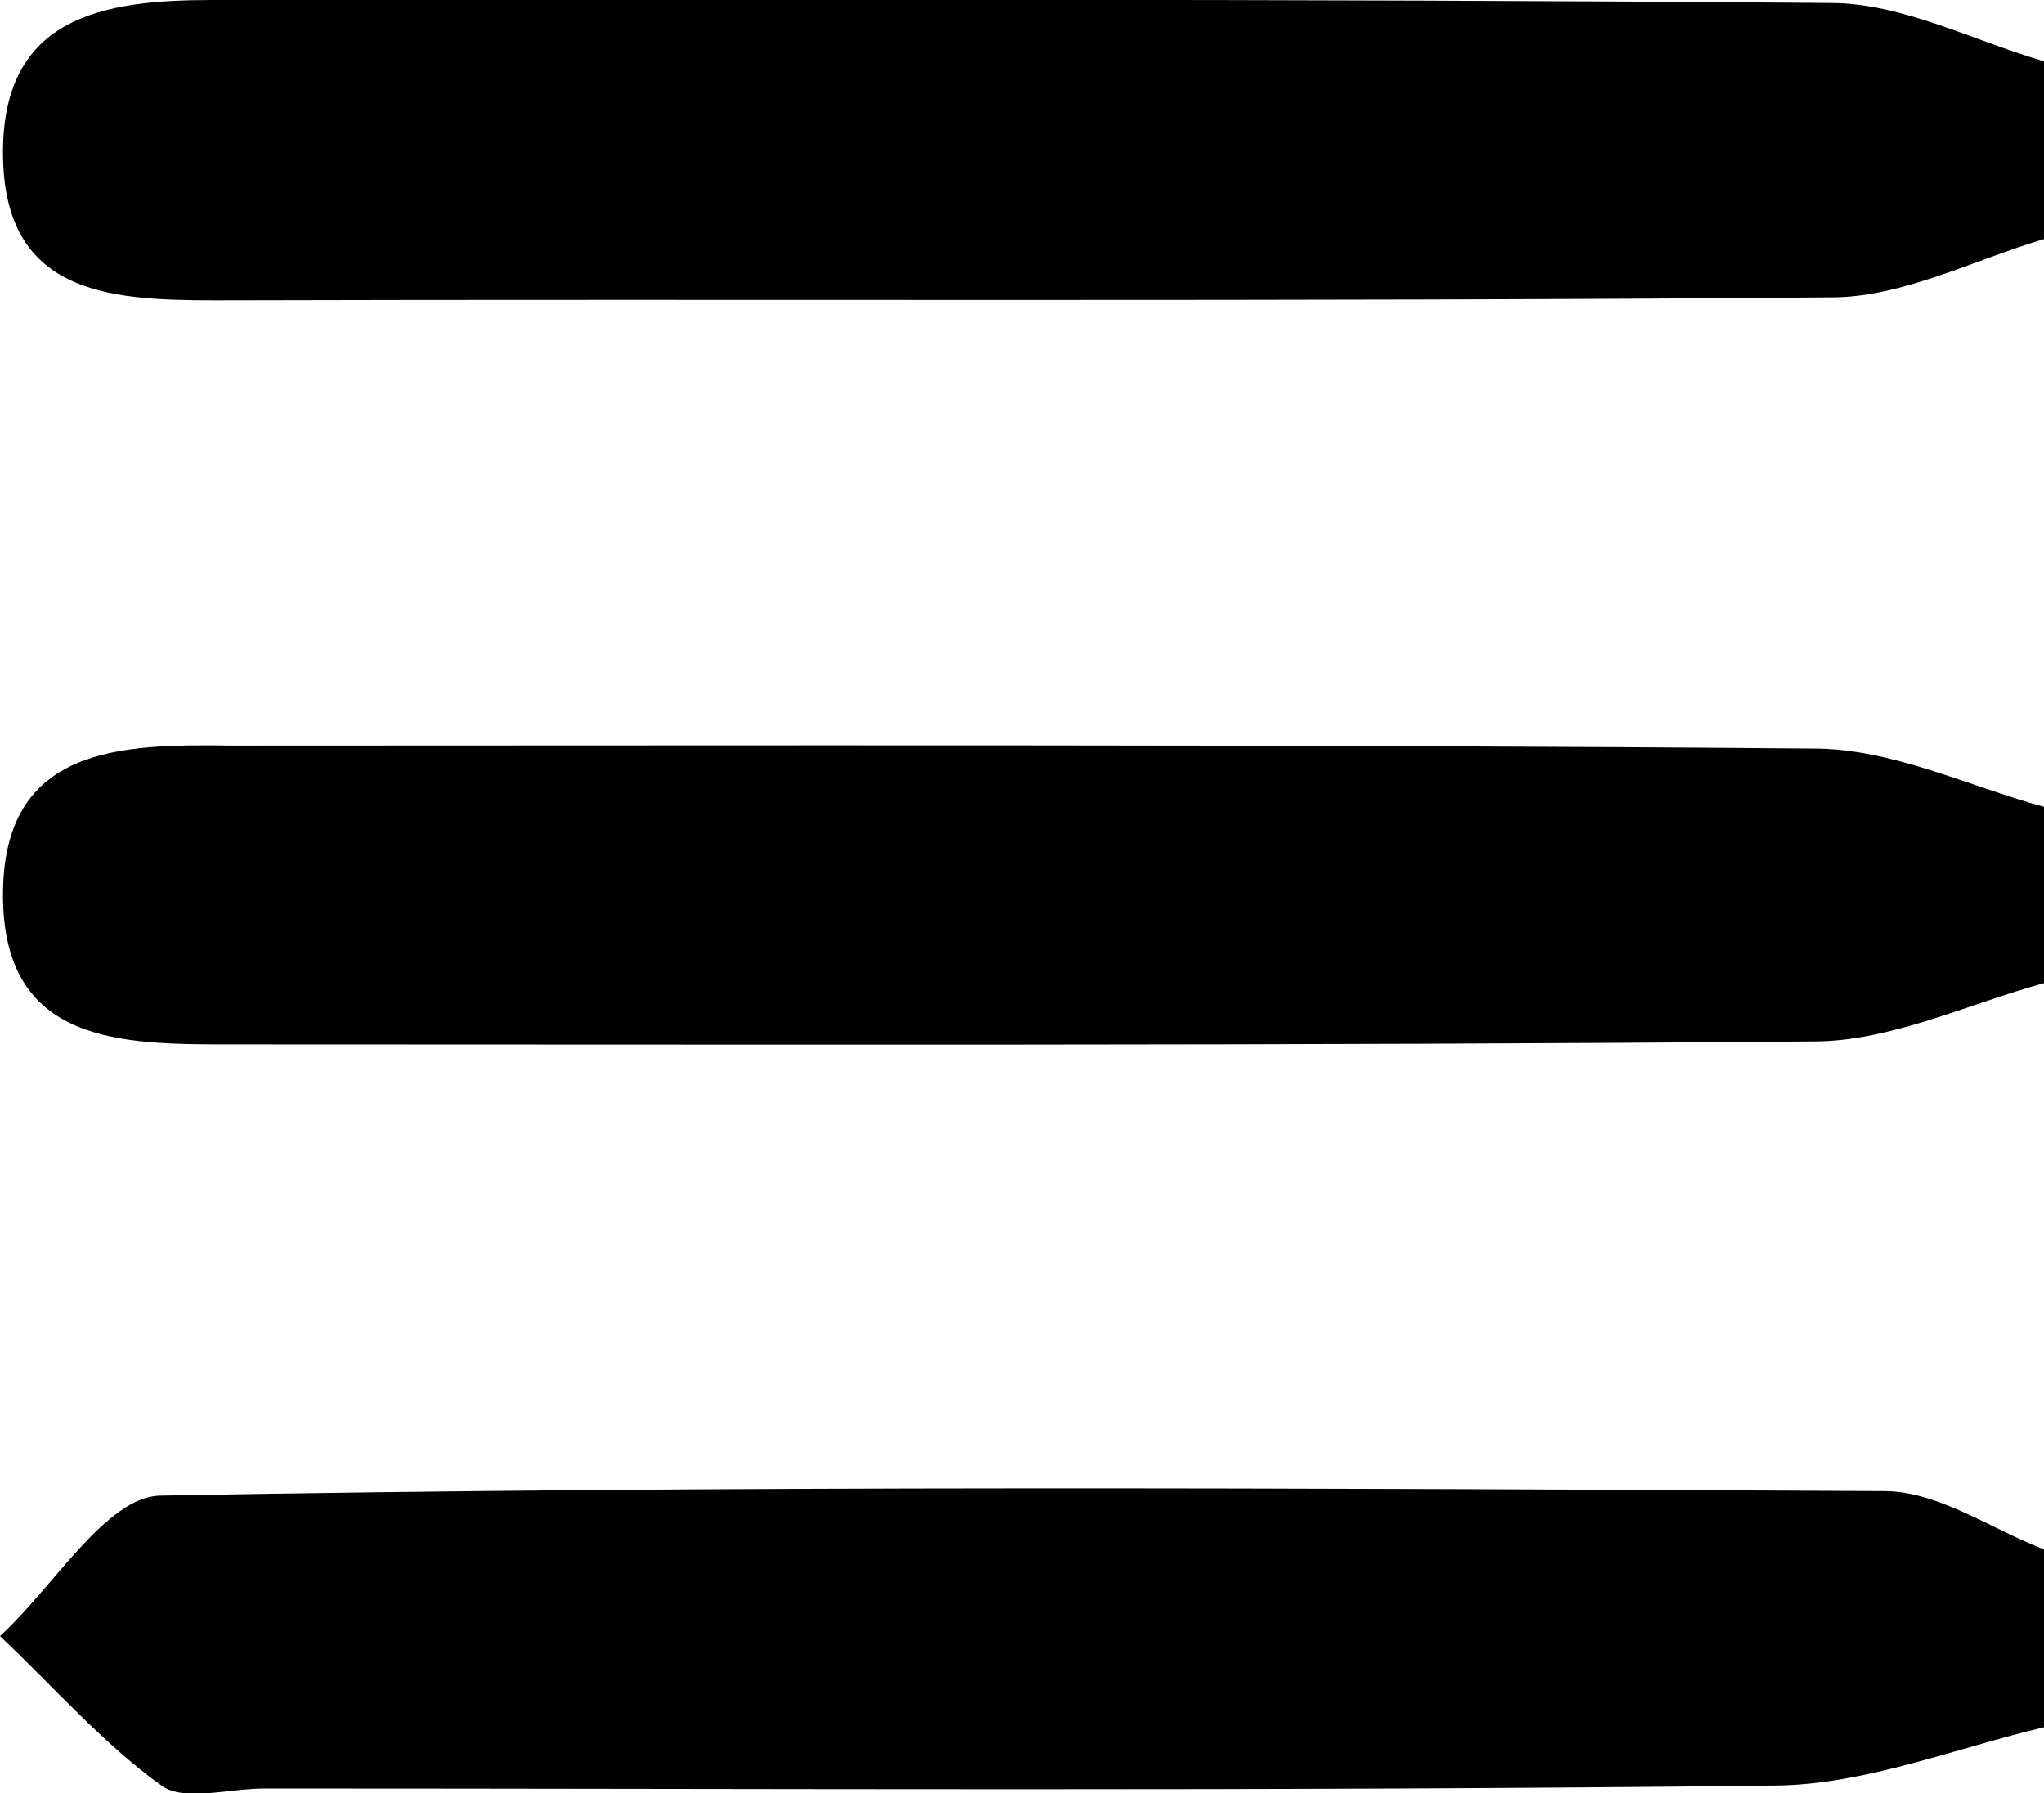
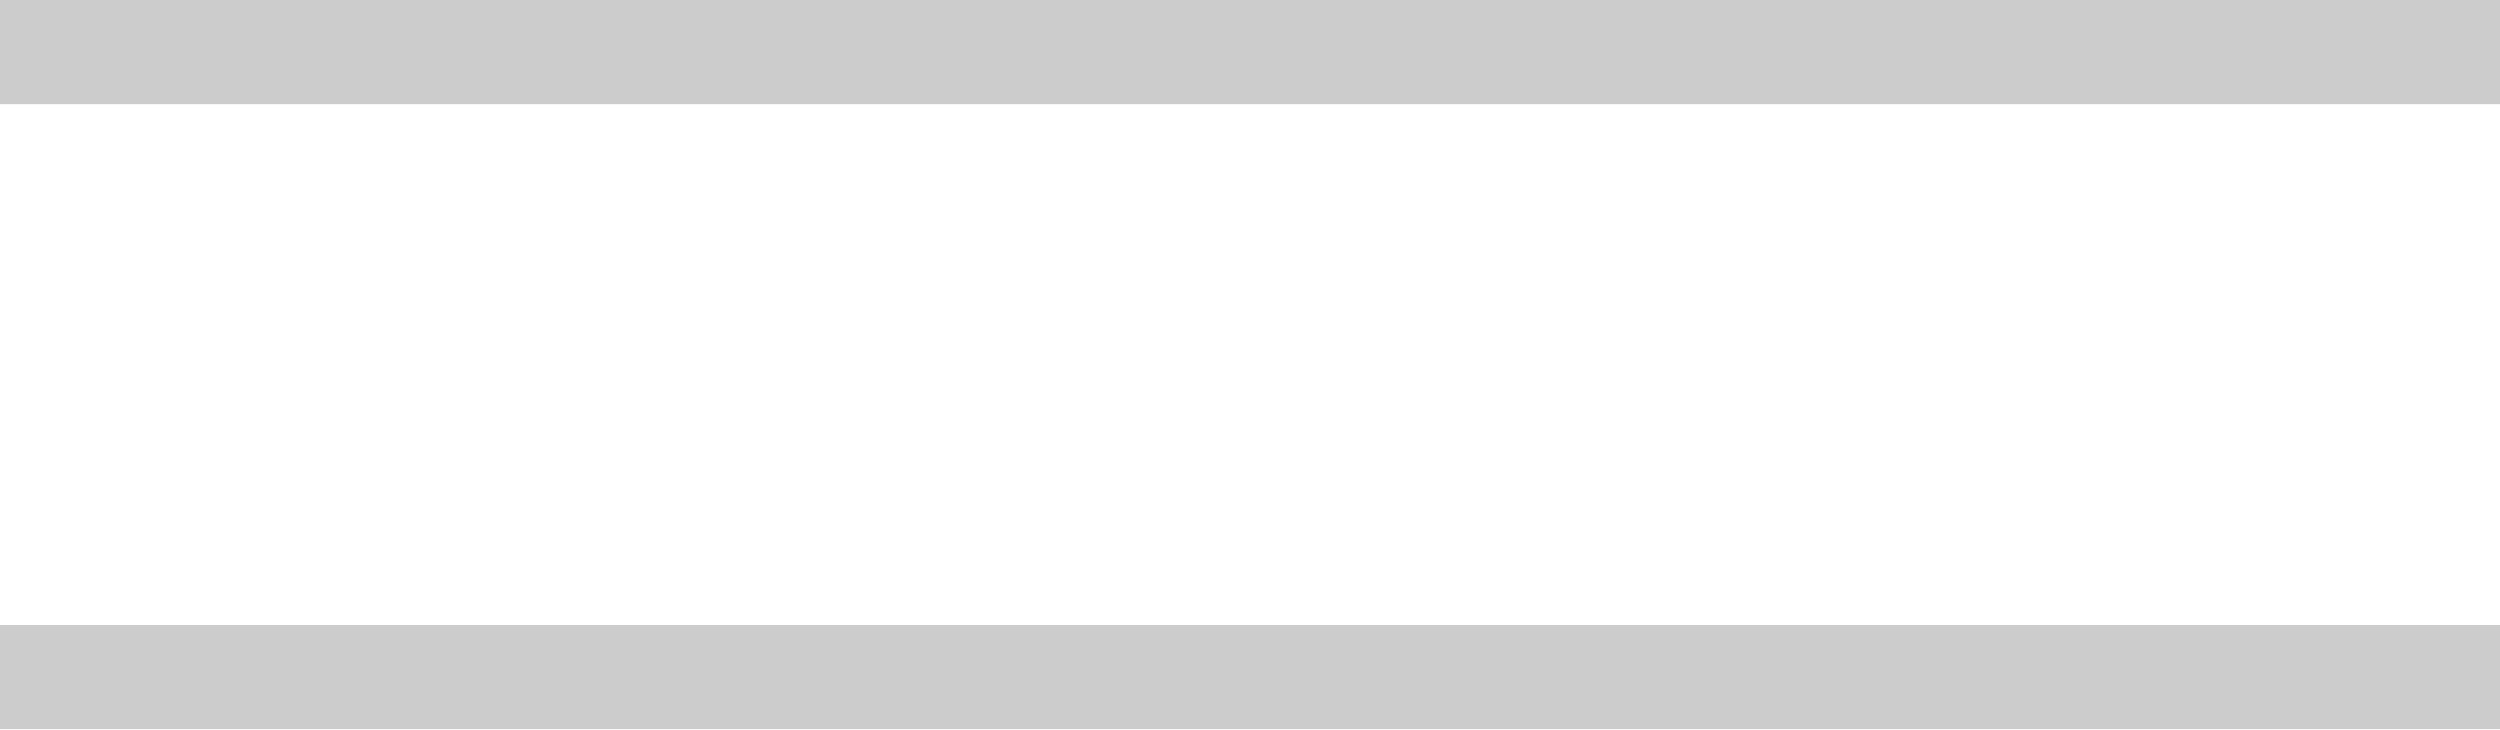
- <svg xmlns="http://www.w3.org/2000/svg" id="Layer_1" data-name="Layer 1" viewBox="0 0 13.68 12">
-   <defs>
-     <style>
-       .cls-1 {
-         stroke-width: 0px;
-       }
-     </style>
-   </defs>
-   <path class="cls-1" d="M13.68,1.6c-.47.14-.95.39-1.42.39-3.61.03-7.22.01-10.83.02-.72,0-1.41-.05-1.41-.99C.02.11.69,0,1.42,0c3.61,0,7.22-.01,10.83.02.48,0,.95.25,1.43.39v1.19Z" />
-   <path class="cls-1" d="M13.68,11.56c-.59.14-1.19.38-1.78.39-3.38.04-6.75.02-10.13.02-.24,0-.54.09-.69-.02-.39-.28-.72-.66-1.08-1,.36-.33.71-.93,1.07-.94,3.85-.07,7.69-.05,11.54-.03.36,0,.71.25,1.07.39v1.19Z" />
-   <path class="cls-1" d="M13.68,6.58c-.51.14-1.03.39-1.54.39-3.53.03-7.06.02-10.59.02-.74,0-1.53,0-1.53-1s.79-1.01,1.53-1c3.53,0,7.06-.01,10.59.02.52,0,1.03.25,1.54.39v1.19Z" />
+ <svg xmlns="http://www.w3.org/2000/svg" width="24" height="7" viewBox="0 0 24 7" fill="none">
+   <line y1="0.5" x2="24" y2="0.5" stroke="#CCCCCC" />
+   <line y1="6.5" x2="24" y2="6.5" stroke="#CCCCCC" />
</svg>
